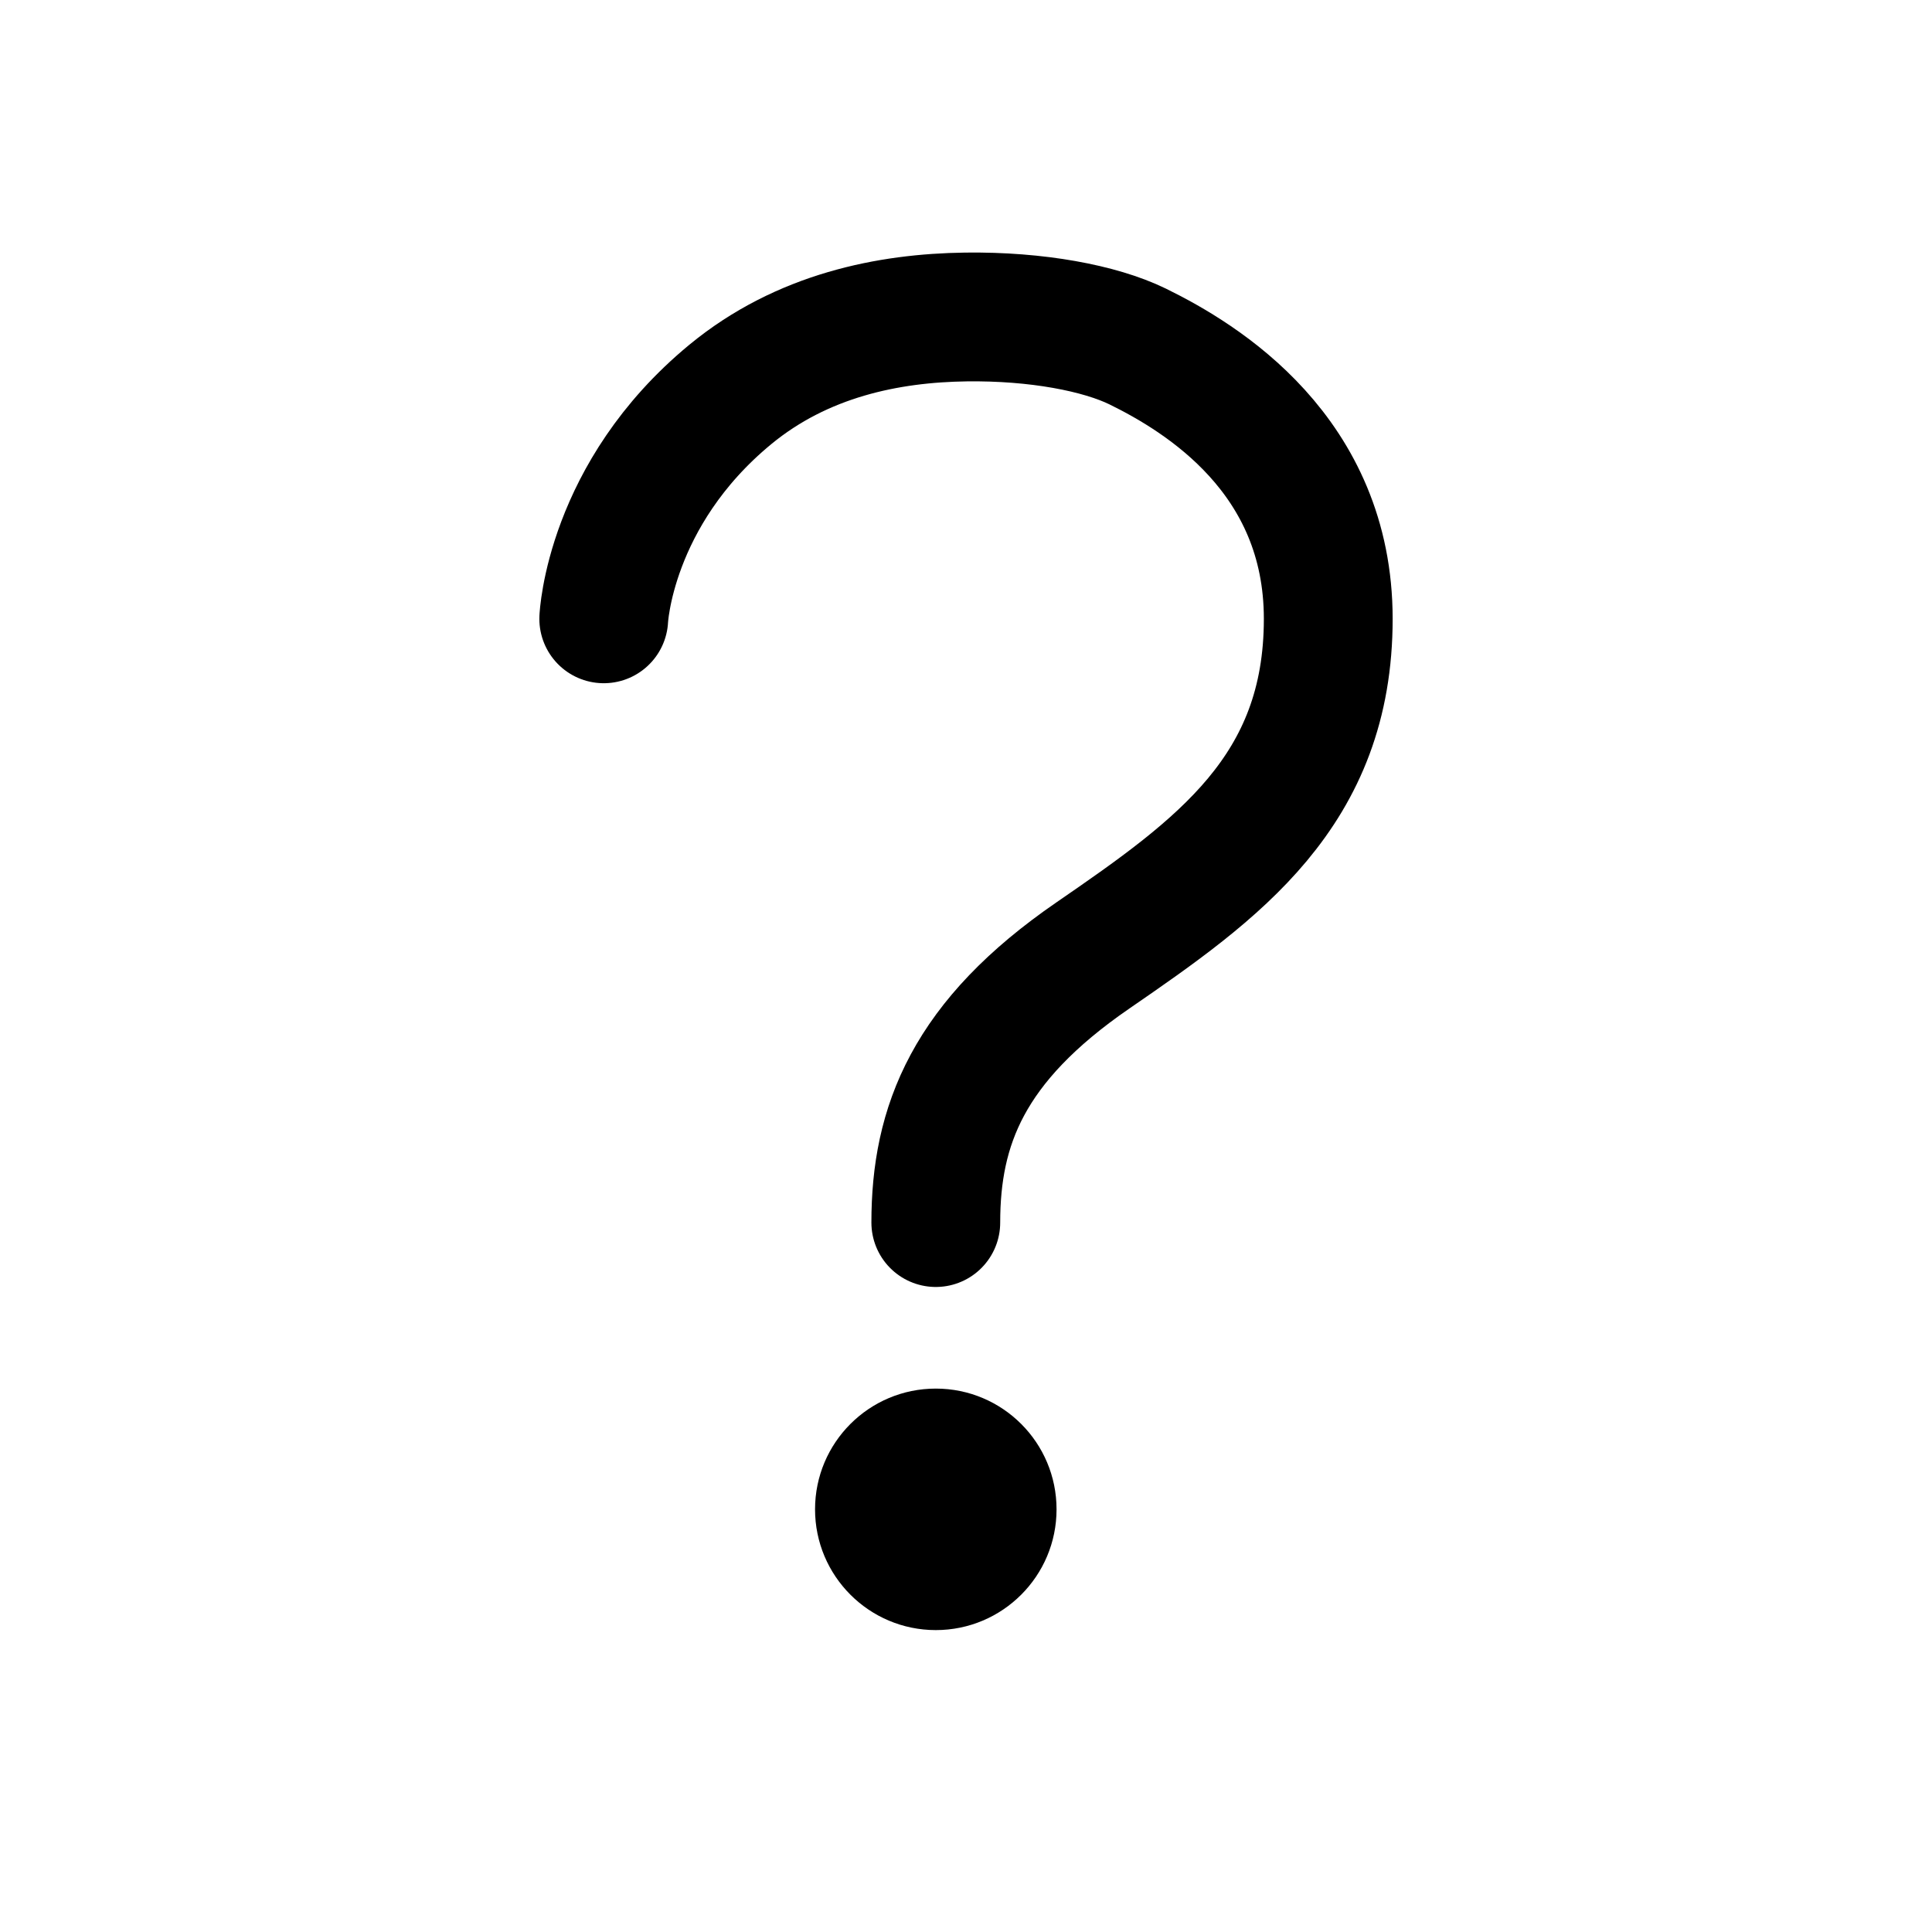
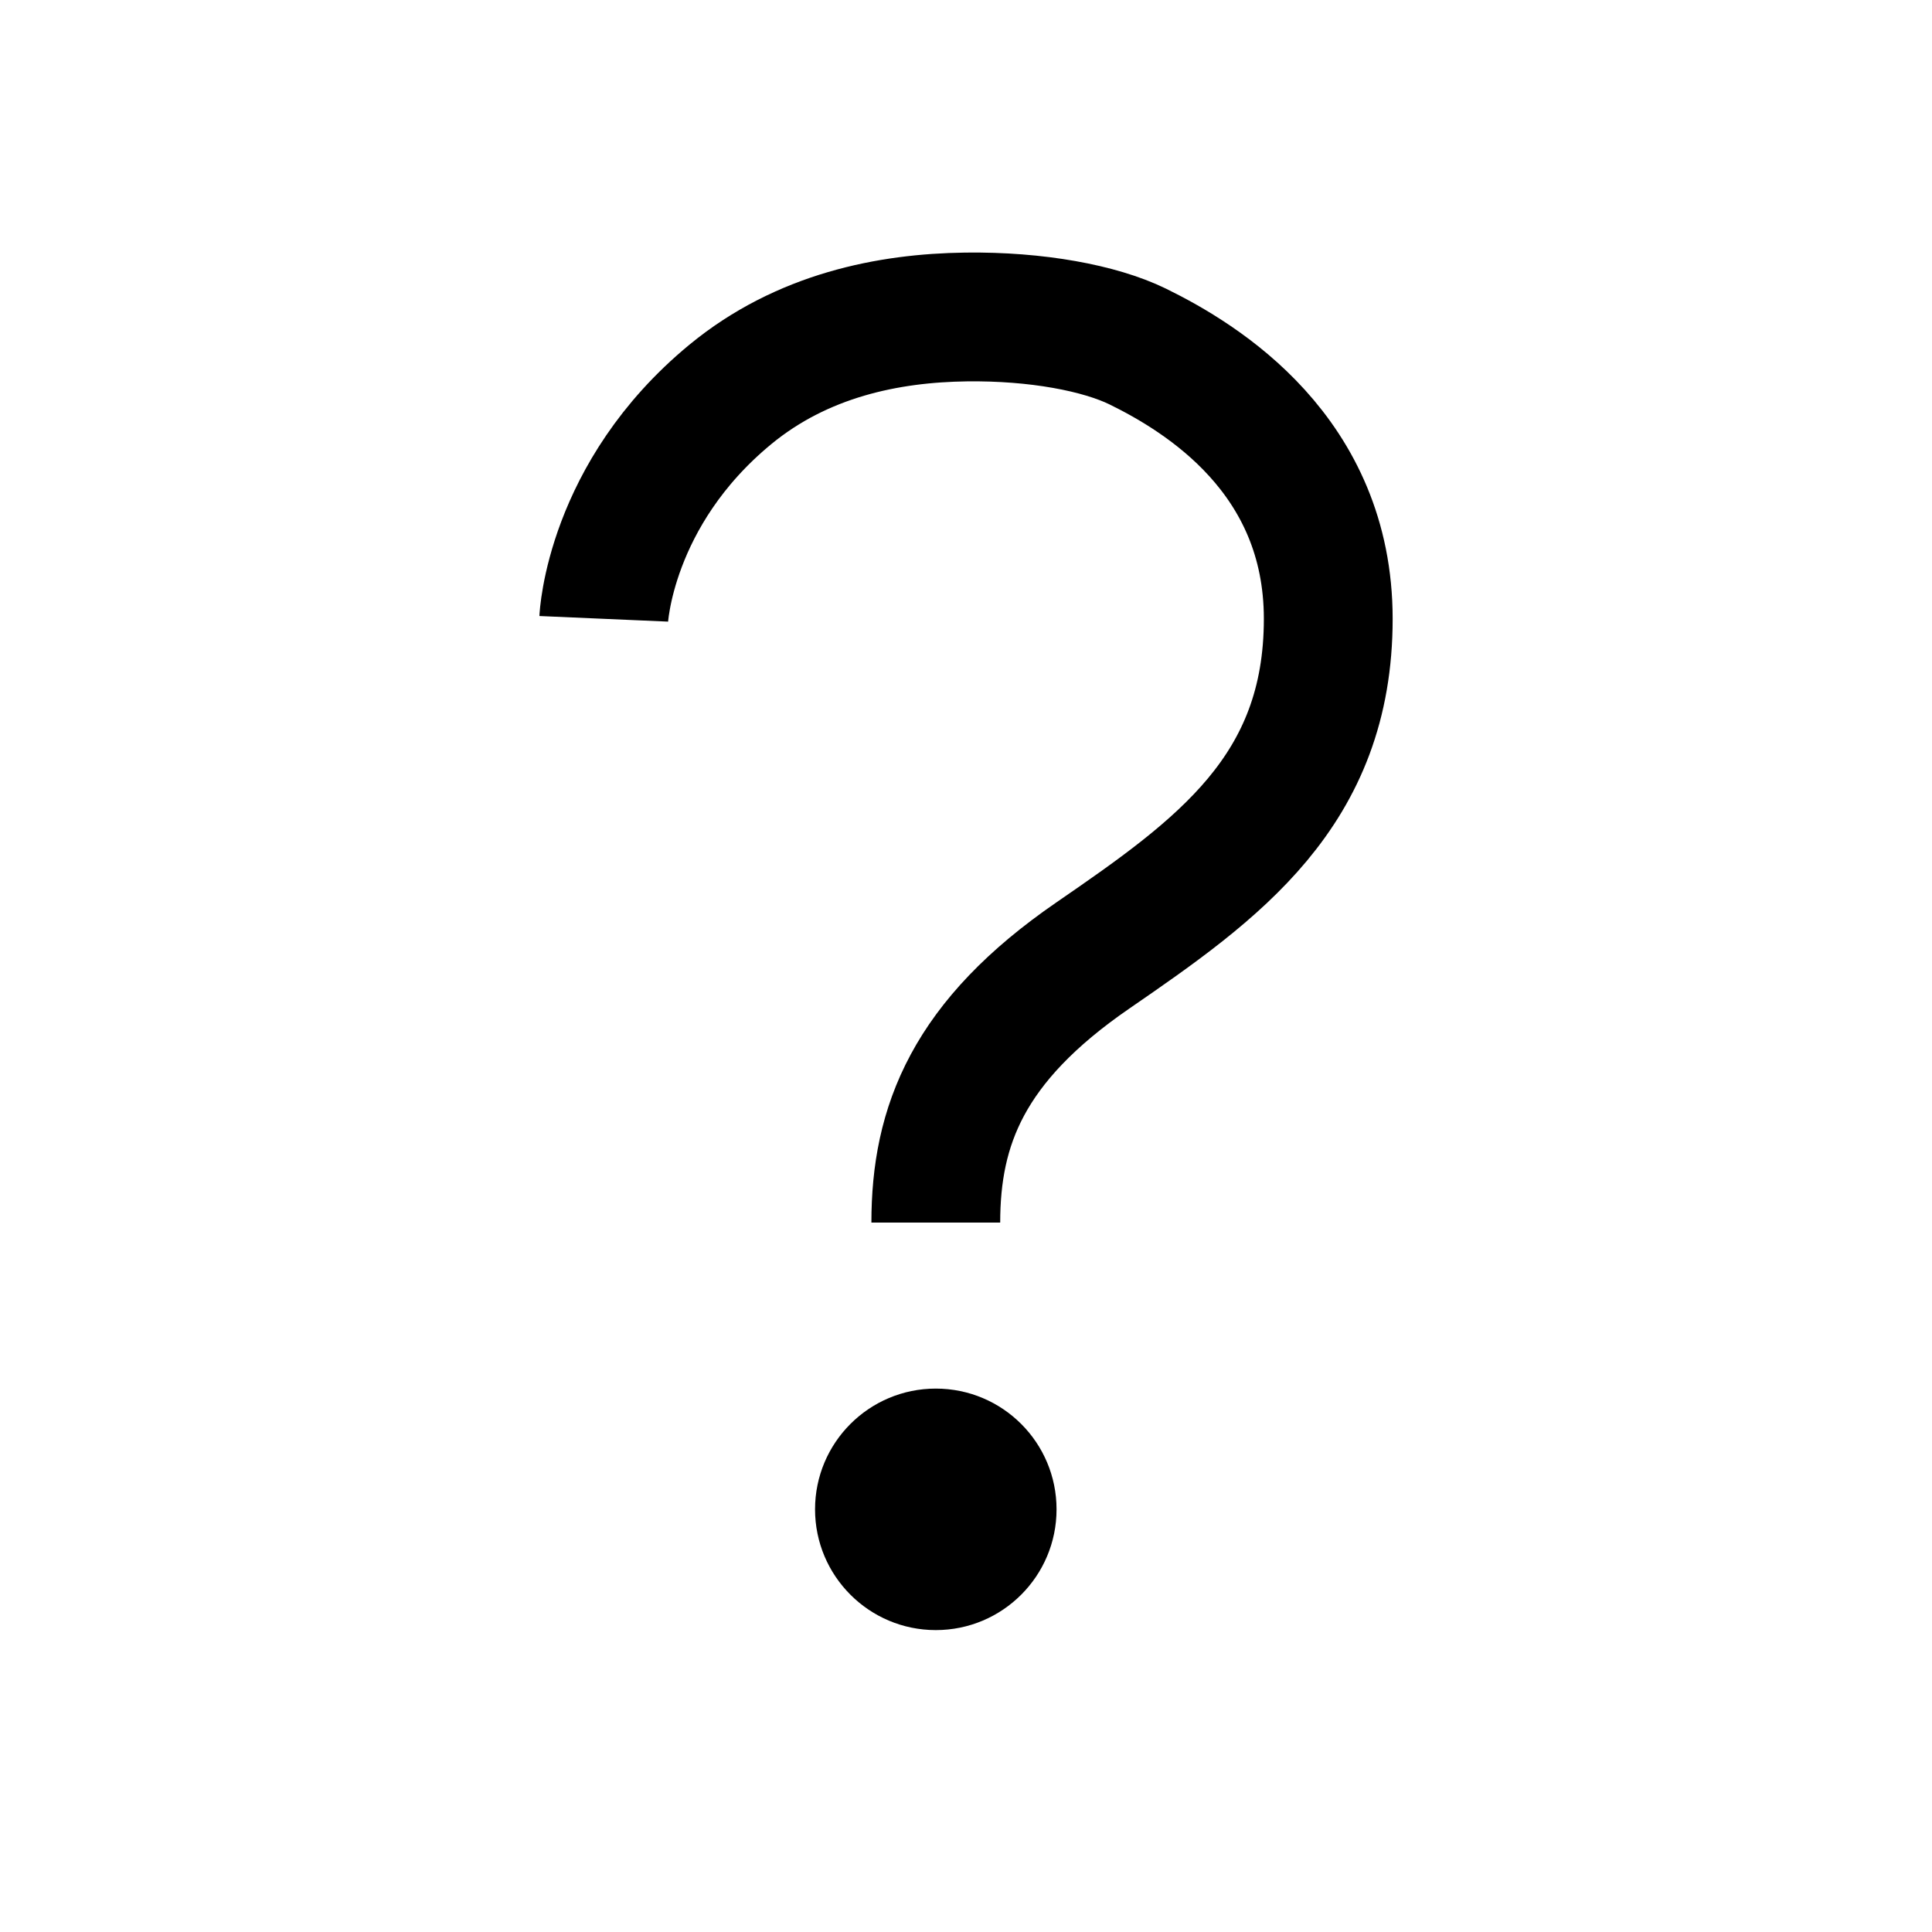
<svg xmlns="http://www.w3.org/2000/svg" width="30" height="30" viewBox="0 0 30 30" fill="none">
-   <path d="M9.375 9.609C9.375 9.609 9.459 7.676 11.34 6.125C12.457 5.205 13.798 4.938 15 4.922C16.098 4.908 17.078 5.094 17.665 5.38C18.667 5.871 20.625 7.066 20.625 9.609C20.625 12.285 18.915 13.498 16.972 14.835C15.028 16.171 14.531 17.482 14.531 18.984" stroke="black" stroke-width="2" stroke-miterlimit="10" stroke-linecap="round" />
+   <path d="M9.375 9.609C9.375 9.609 9.459 7.676 11.34 6.125C12.457 5.205 13.798 4.938 15 4.922C16.098 4.908 17.078 5.094 17.665 5.38C18.667 5.871 20.625 7.066 20.625 9.609C20.625 12.285 18.915 13.498 16.972 14.835C15.028 16.171 14.531 17.482 14.531 18.984" stroke="black" stroke-width="2" stroke-miterlimit="10" strokeLinecap="round" />
  <path d="M14.531 25.312C15.567 25.312 16.406 24.472 16.406 23.437C16.406 22.401 15.567 21.562 14.531 21.562C13.496 21.562 12.656 22.401 12.656 23.437C12.656 24.472 13.496 25.312 14.531 25.312Z" fill="black" />
</svg>
